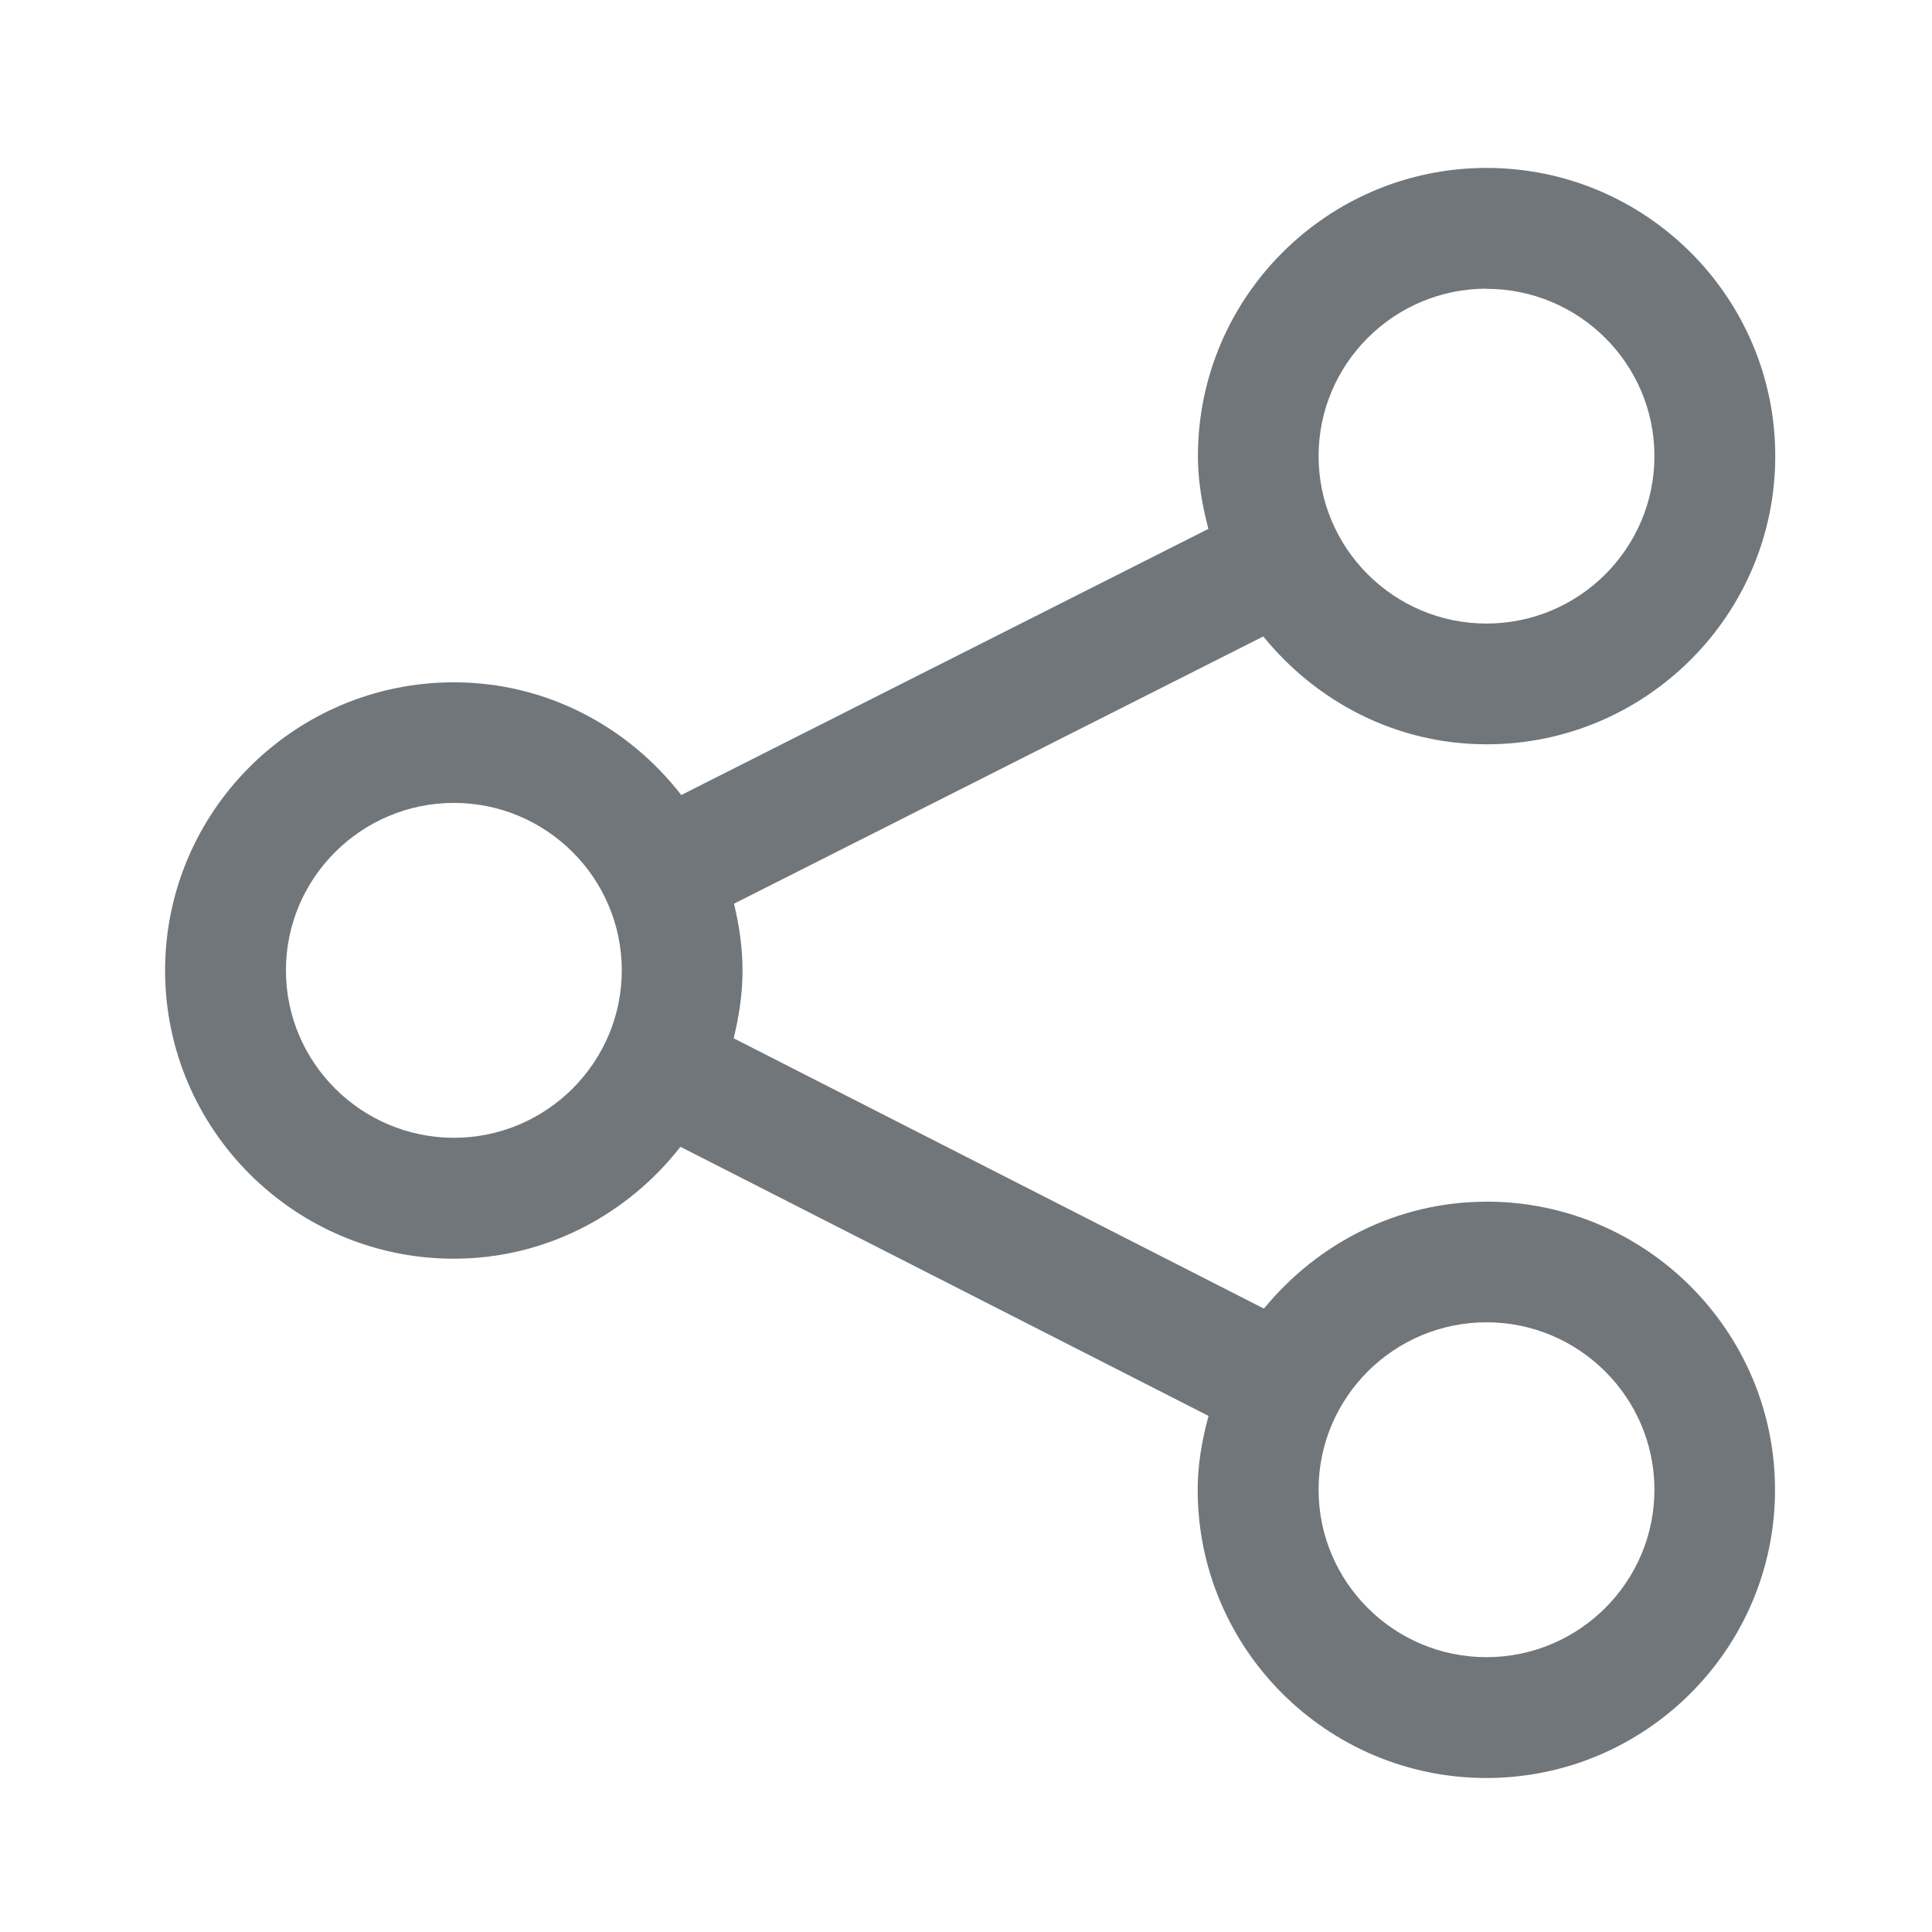
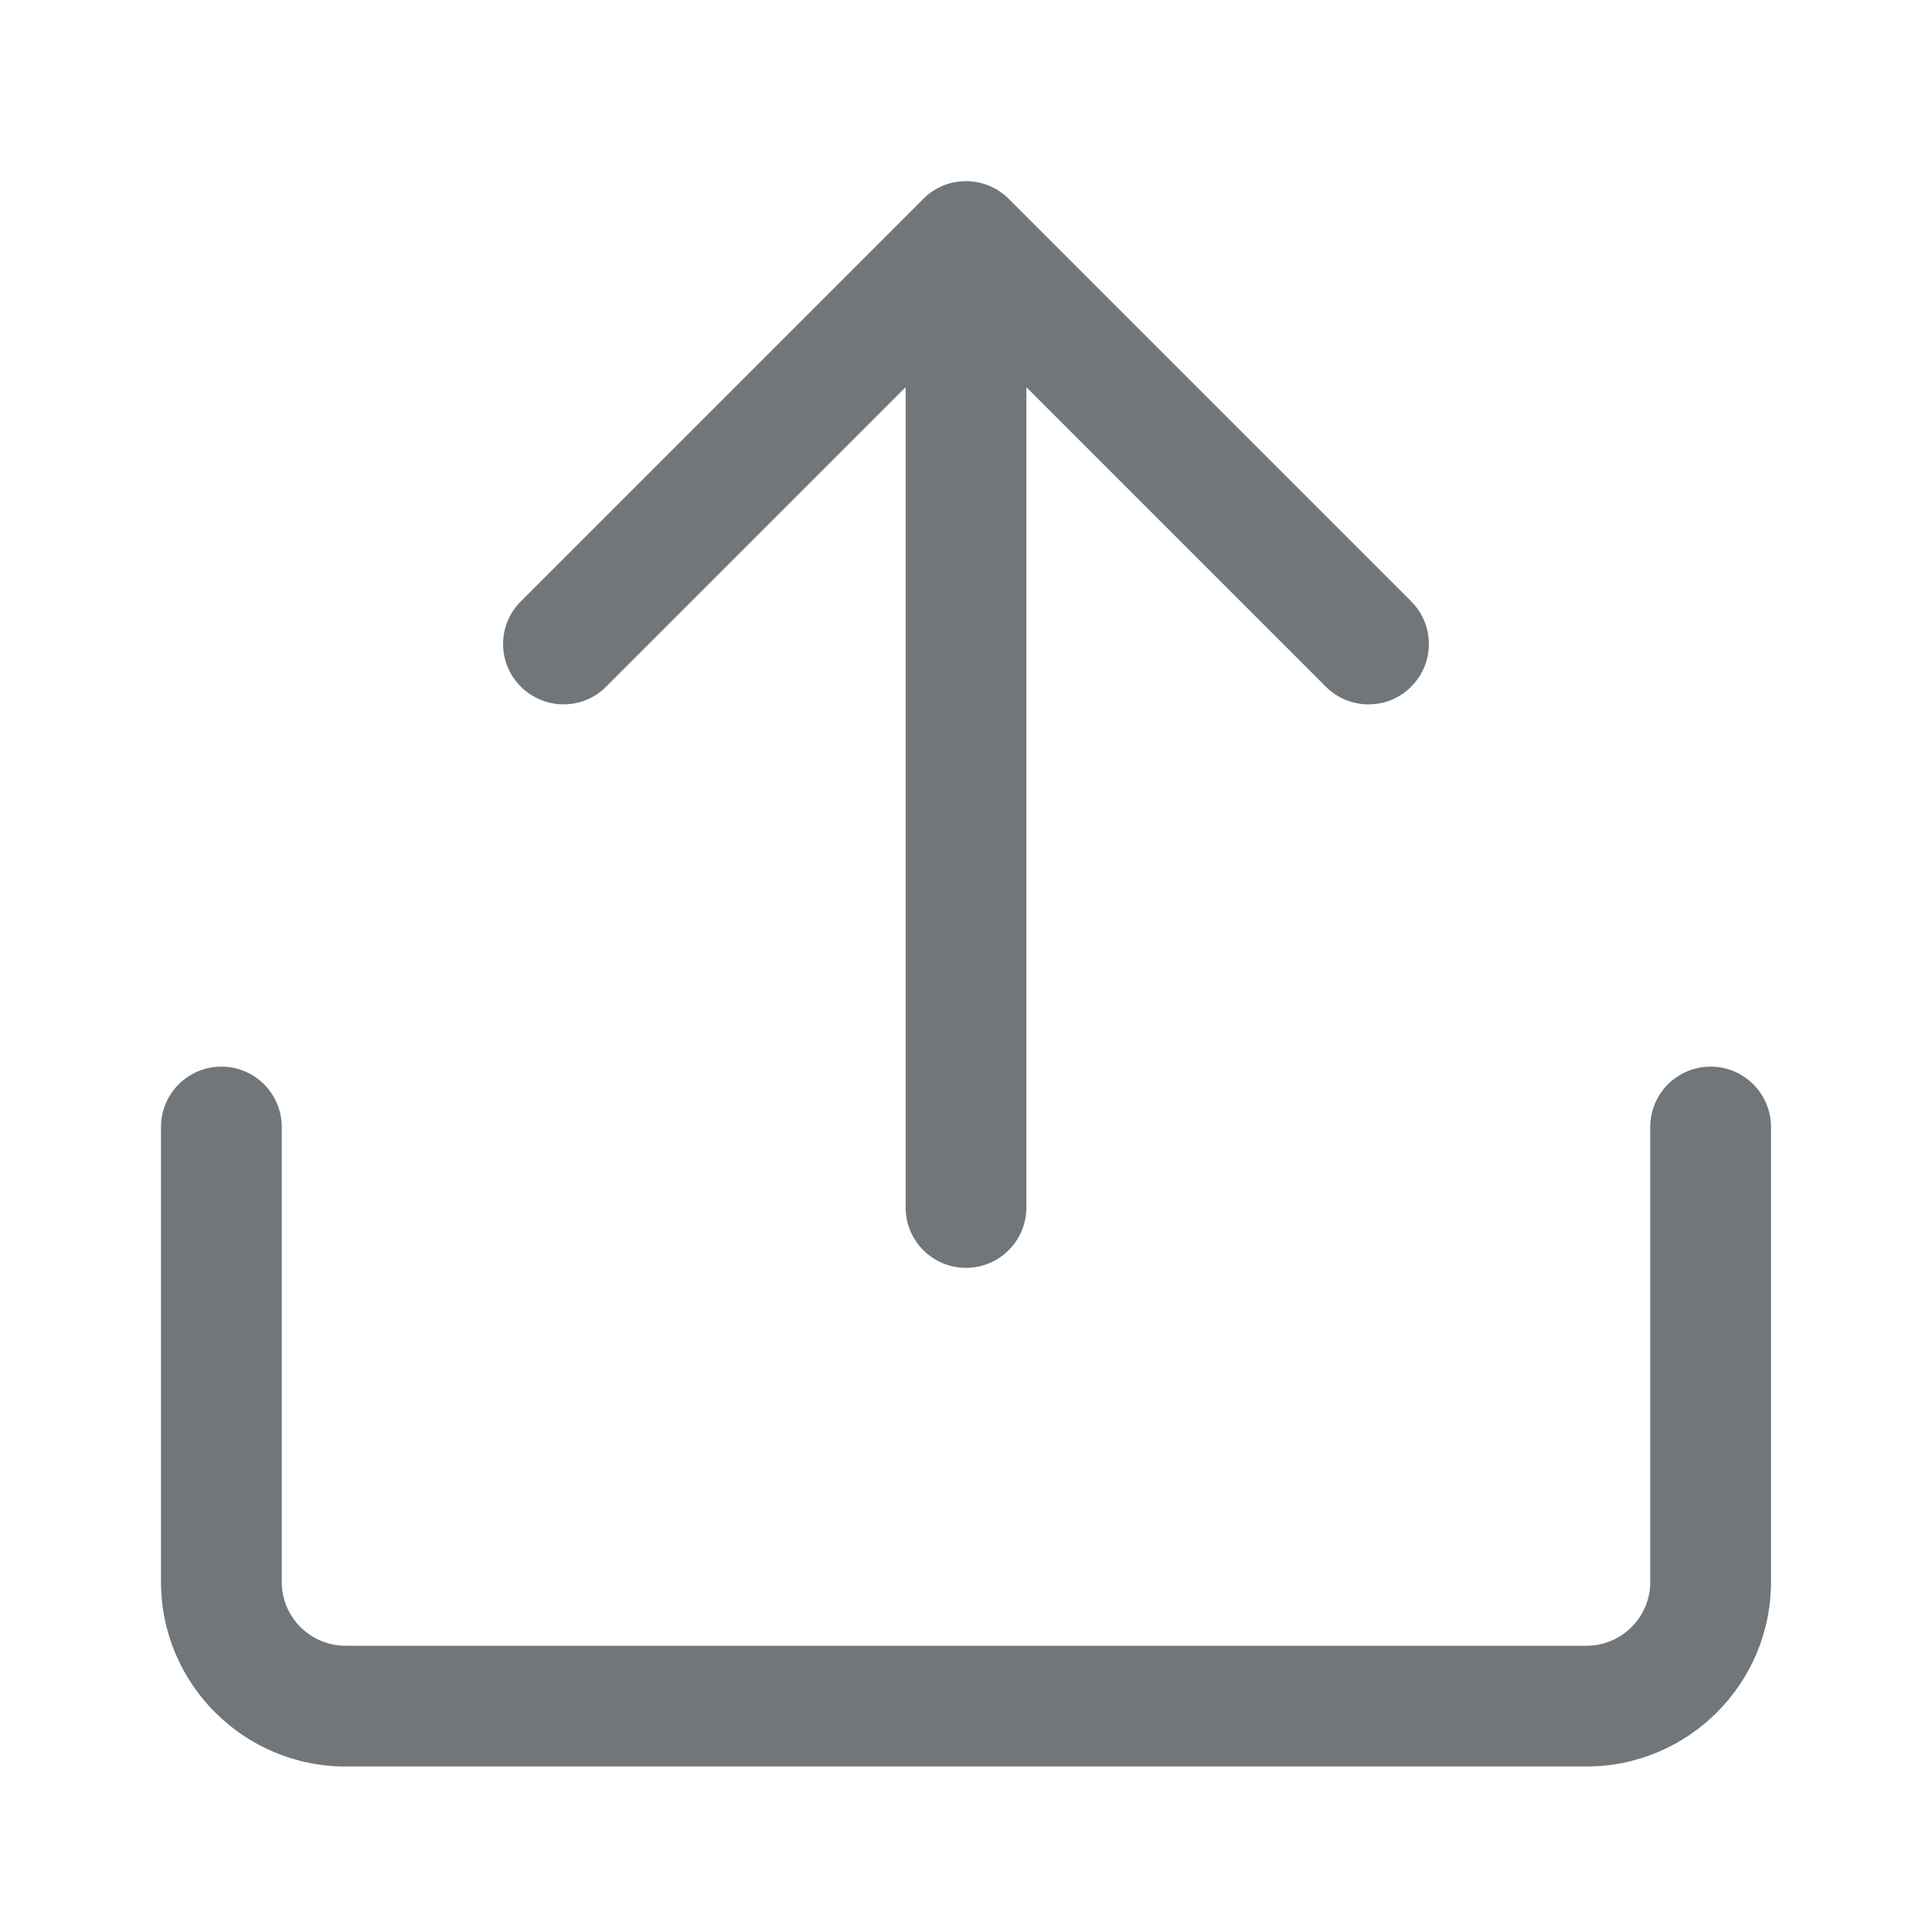
- <svg xmlns="http://www.w3.org/2000/svg" viewBox="0 0 24 24" aria-hidden="true" class="r-4qtqp9 r-yyyyoo r-1xvli5t r-dnmrzs r-bnwqim r-1plcrui r-lrvibr r-1hdv0qi" width="24" height="24">
+ <svg xmlns="http://www.w3.org/2000/svg" viewBox="0 0 24 24" data-testid="iconOutgoing" aria-hidden="true" class="r-1bwzh9t r-4qtqp9 r-yyyyoo r-1q142lx r-1xvli5t r-1b7u577 r-dnmrzs r-bnwqim r-1plcrui r-lrvibr" width="24" height="24">
  <g fill="#71767B">
-     <path d="M18.466 14.928c-1.118 0-2.106.525-2.765 1.328l-6.587-3.358c.066-.27.11-.55.11-.842 0-.287-.042-.562-.106-.83l6.575-3.32c.658.81 1.65 1.34 2.774 1.34 1.978 0 3.586-1.606 3.586-3.58s-1.608-3.58-3.586-3.58-3.586 1.606-3.586 3.58c0 .314.054.614.13.904L8.463 9.876c-.656-.846-1.672-1.4-2.824-1.4-1.98 0-3.588 1.606-3.588 3.58s1.61 3.58 3.587 3.58c1.146 0 2.158-.55 2.815-1.39l6.56 3.343c-.08.294-.135.598-.135.918 0 1.974 1.608 3.58 3.586 3.58s3.586-1.606 3.586-3.58-1.61-3.58-3.586-3.58zm0-11.34c1.15 0 2.086.932 2.086 2.078s-.936 2.08-2.086 2.08-2.086-.934-2.086-2.08.935-2.08 2.086-2.08zM5.64 14.134c-1.15 0-2.088-.933-2.088-2.08s.937-2.08 2.087-2.08 2.085.935 2.085 2.08-.936 2.08-2.086 2.08zm12.826 6.452c-1.15 0-2.086-.933-2.086-2.08s.936-2.08 2.086-2.08 2.086.935 2.086 2.08-.936 2.08-2.086 2.08z" fill="#71767B" />
+     <path d="M17.53 7.47l-5-5c-.293-.293-.768-.293-1.06 0l-5 5c-.294.293-.294.768 0 1.06s.767.294 1.06 0l3.72-3.72V15c0 .414.336.75.75.75s.75-.336.75-.75V4.81l3.72 3.72c.146.147.338.22.53.22s.384-.072.53-.22c.293-.293.293-.767 0-1.06z" fill="#71767B" />
+     <path d="M19.708 21.944H4.292C3.028 21.944 2 20.916 2 19.652V14c0-.414.336-.75.75-.75s.75.336.75.75v5.652c0 .437.355.792.792.792h15.416c.437 0 .792-.355.792-.792V14c0-.414.336-.75.75-.75s.75.336.75.75v5.652c0 1.264-1.028 2.292-2.292 2.292z" fill="#71767B" />
  </g>
</svg>
